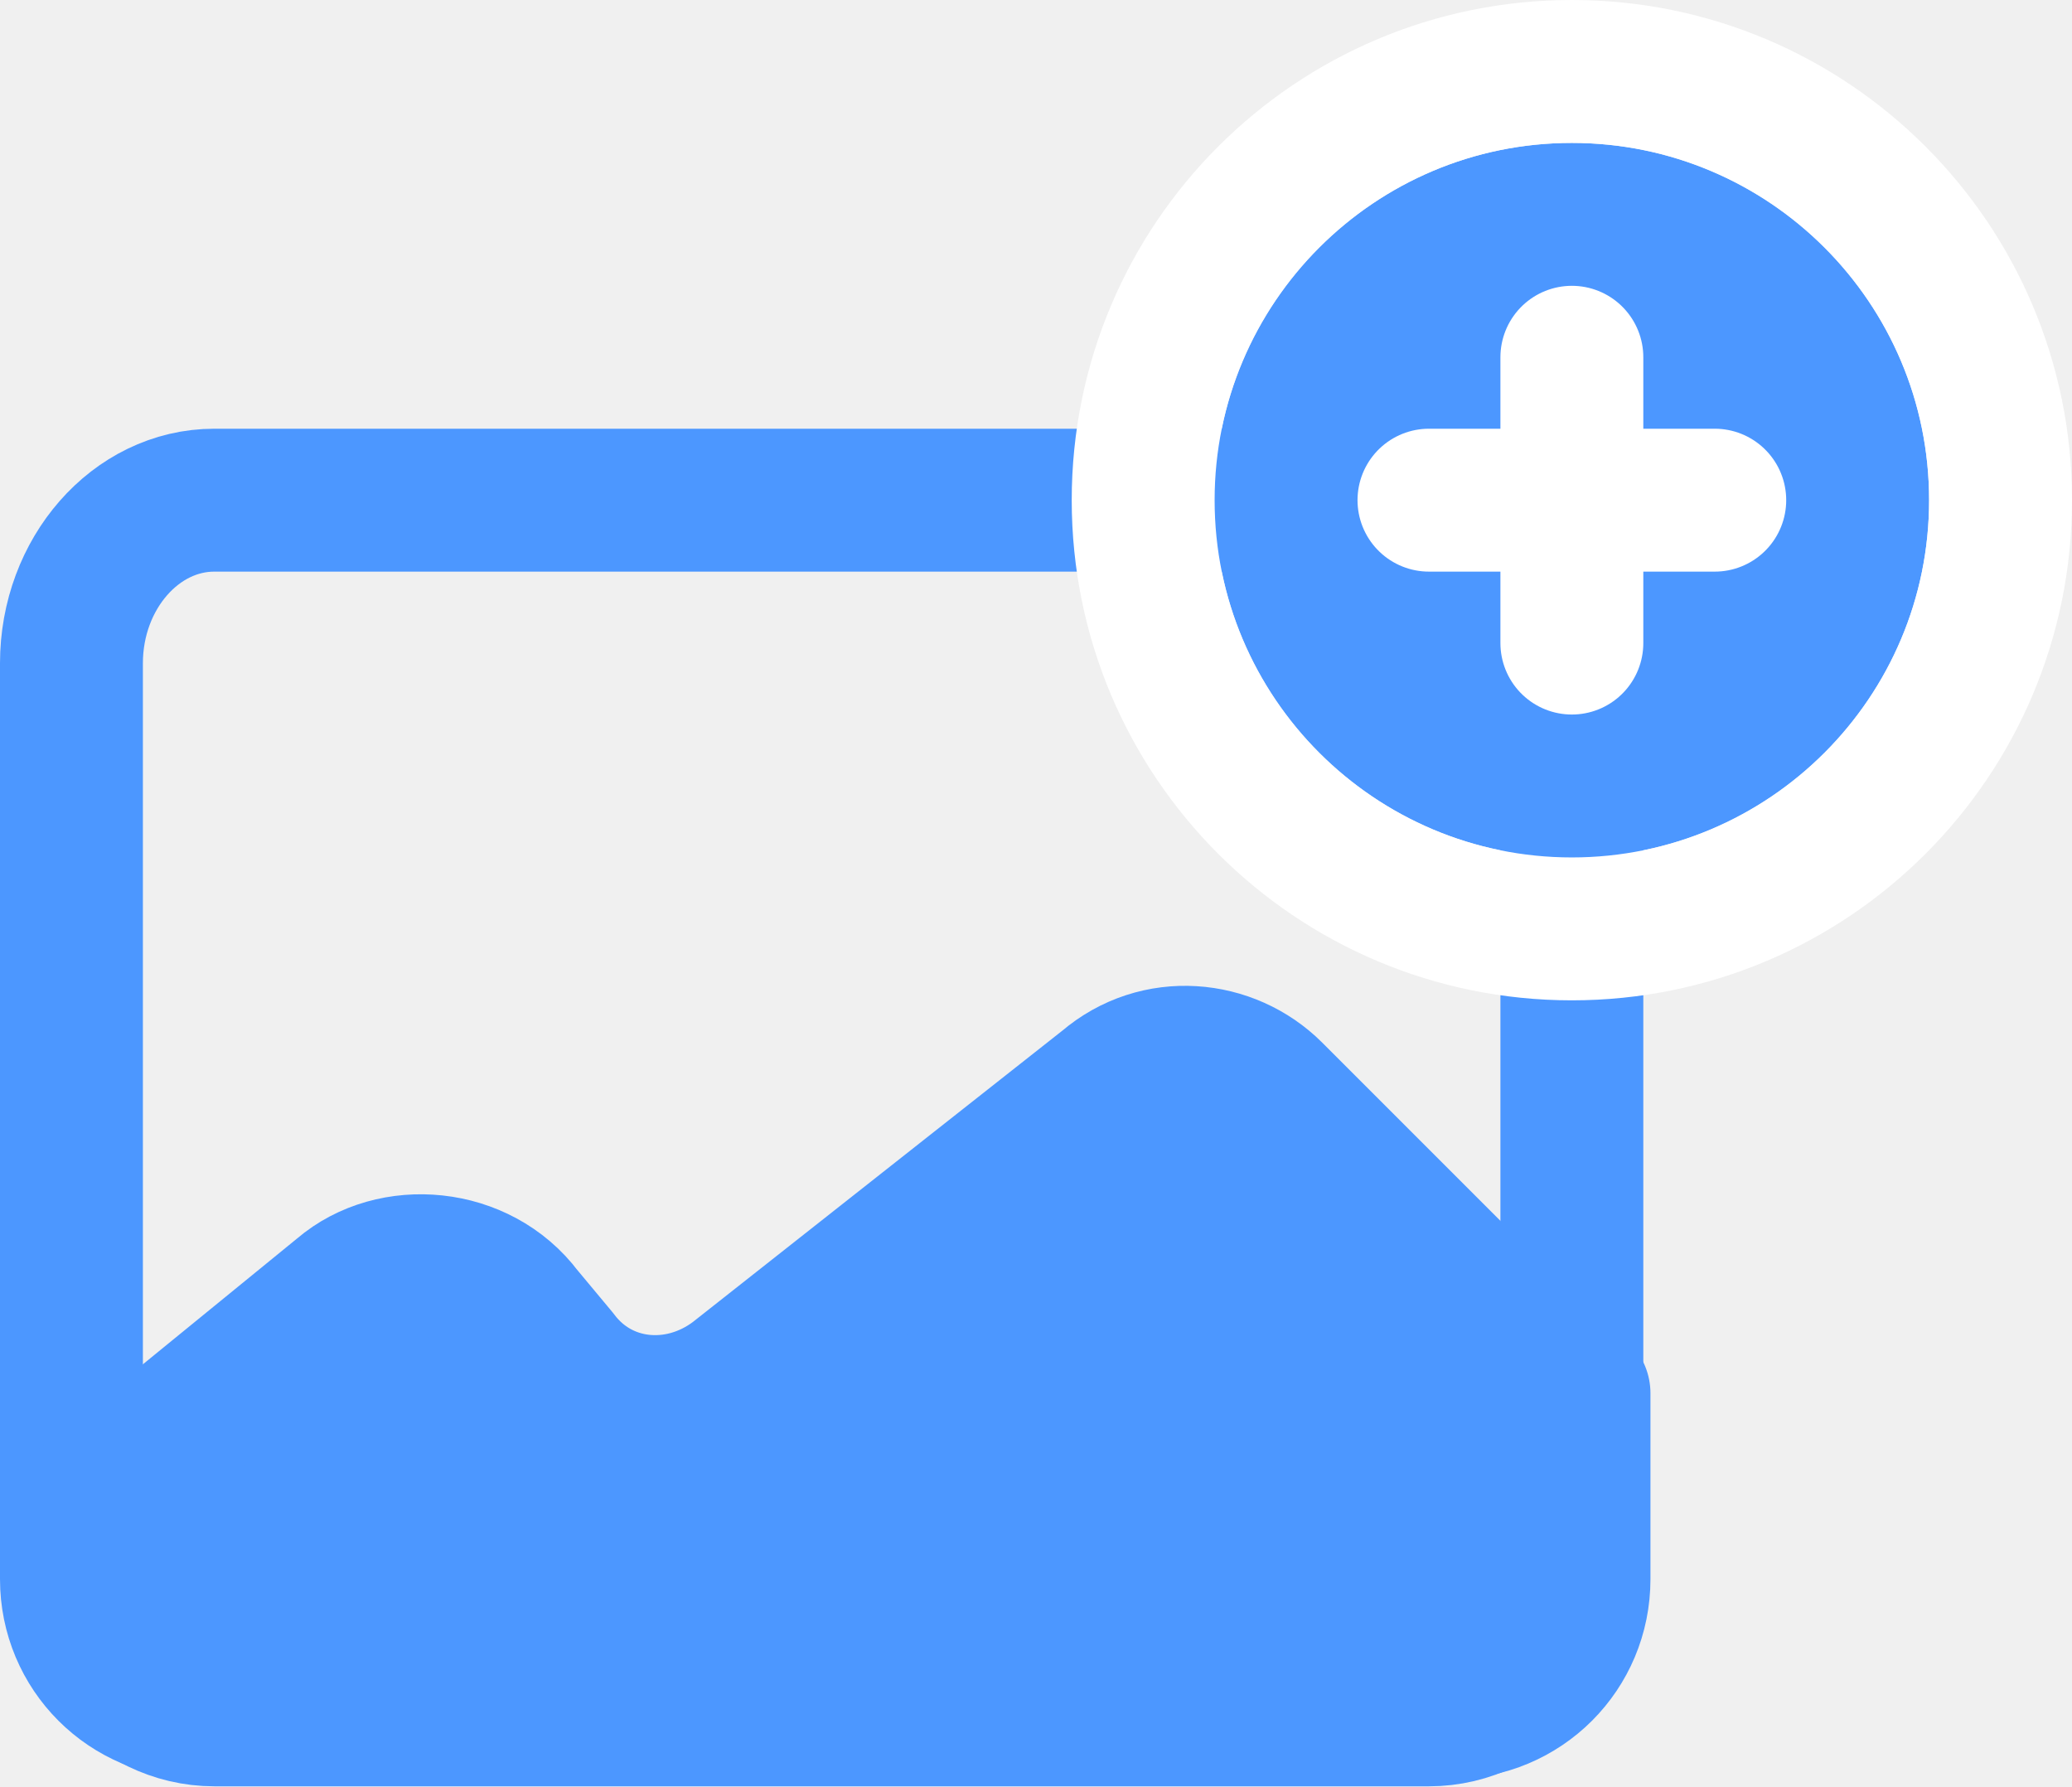
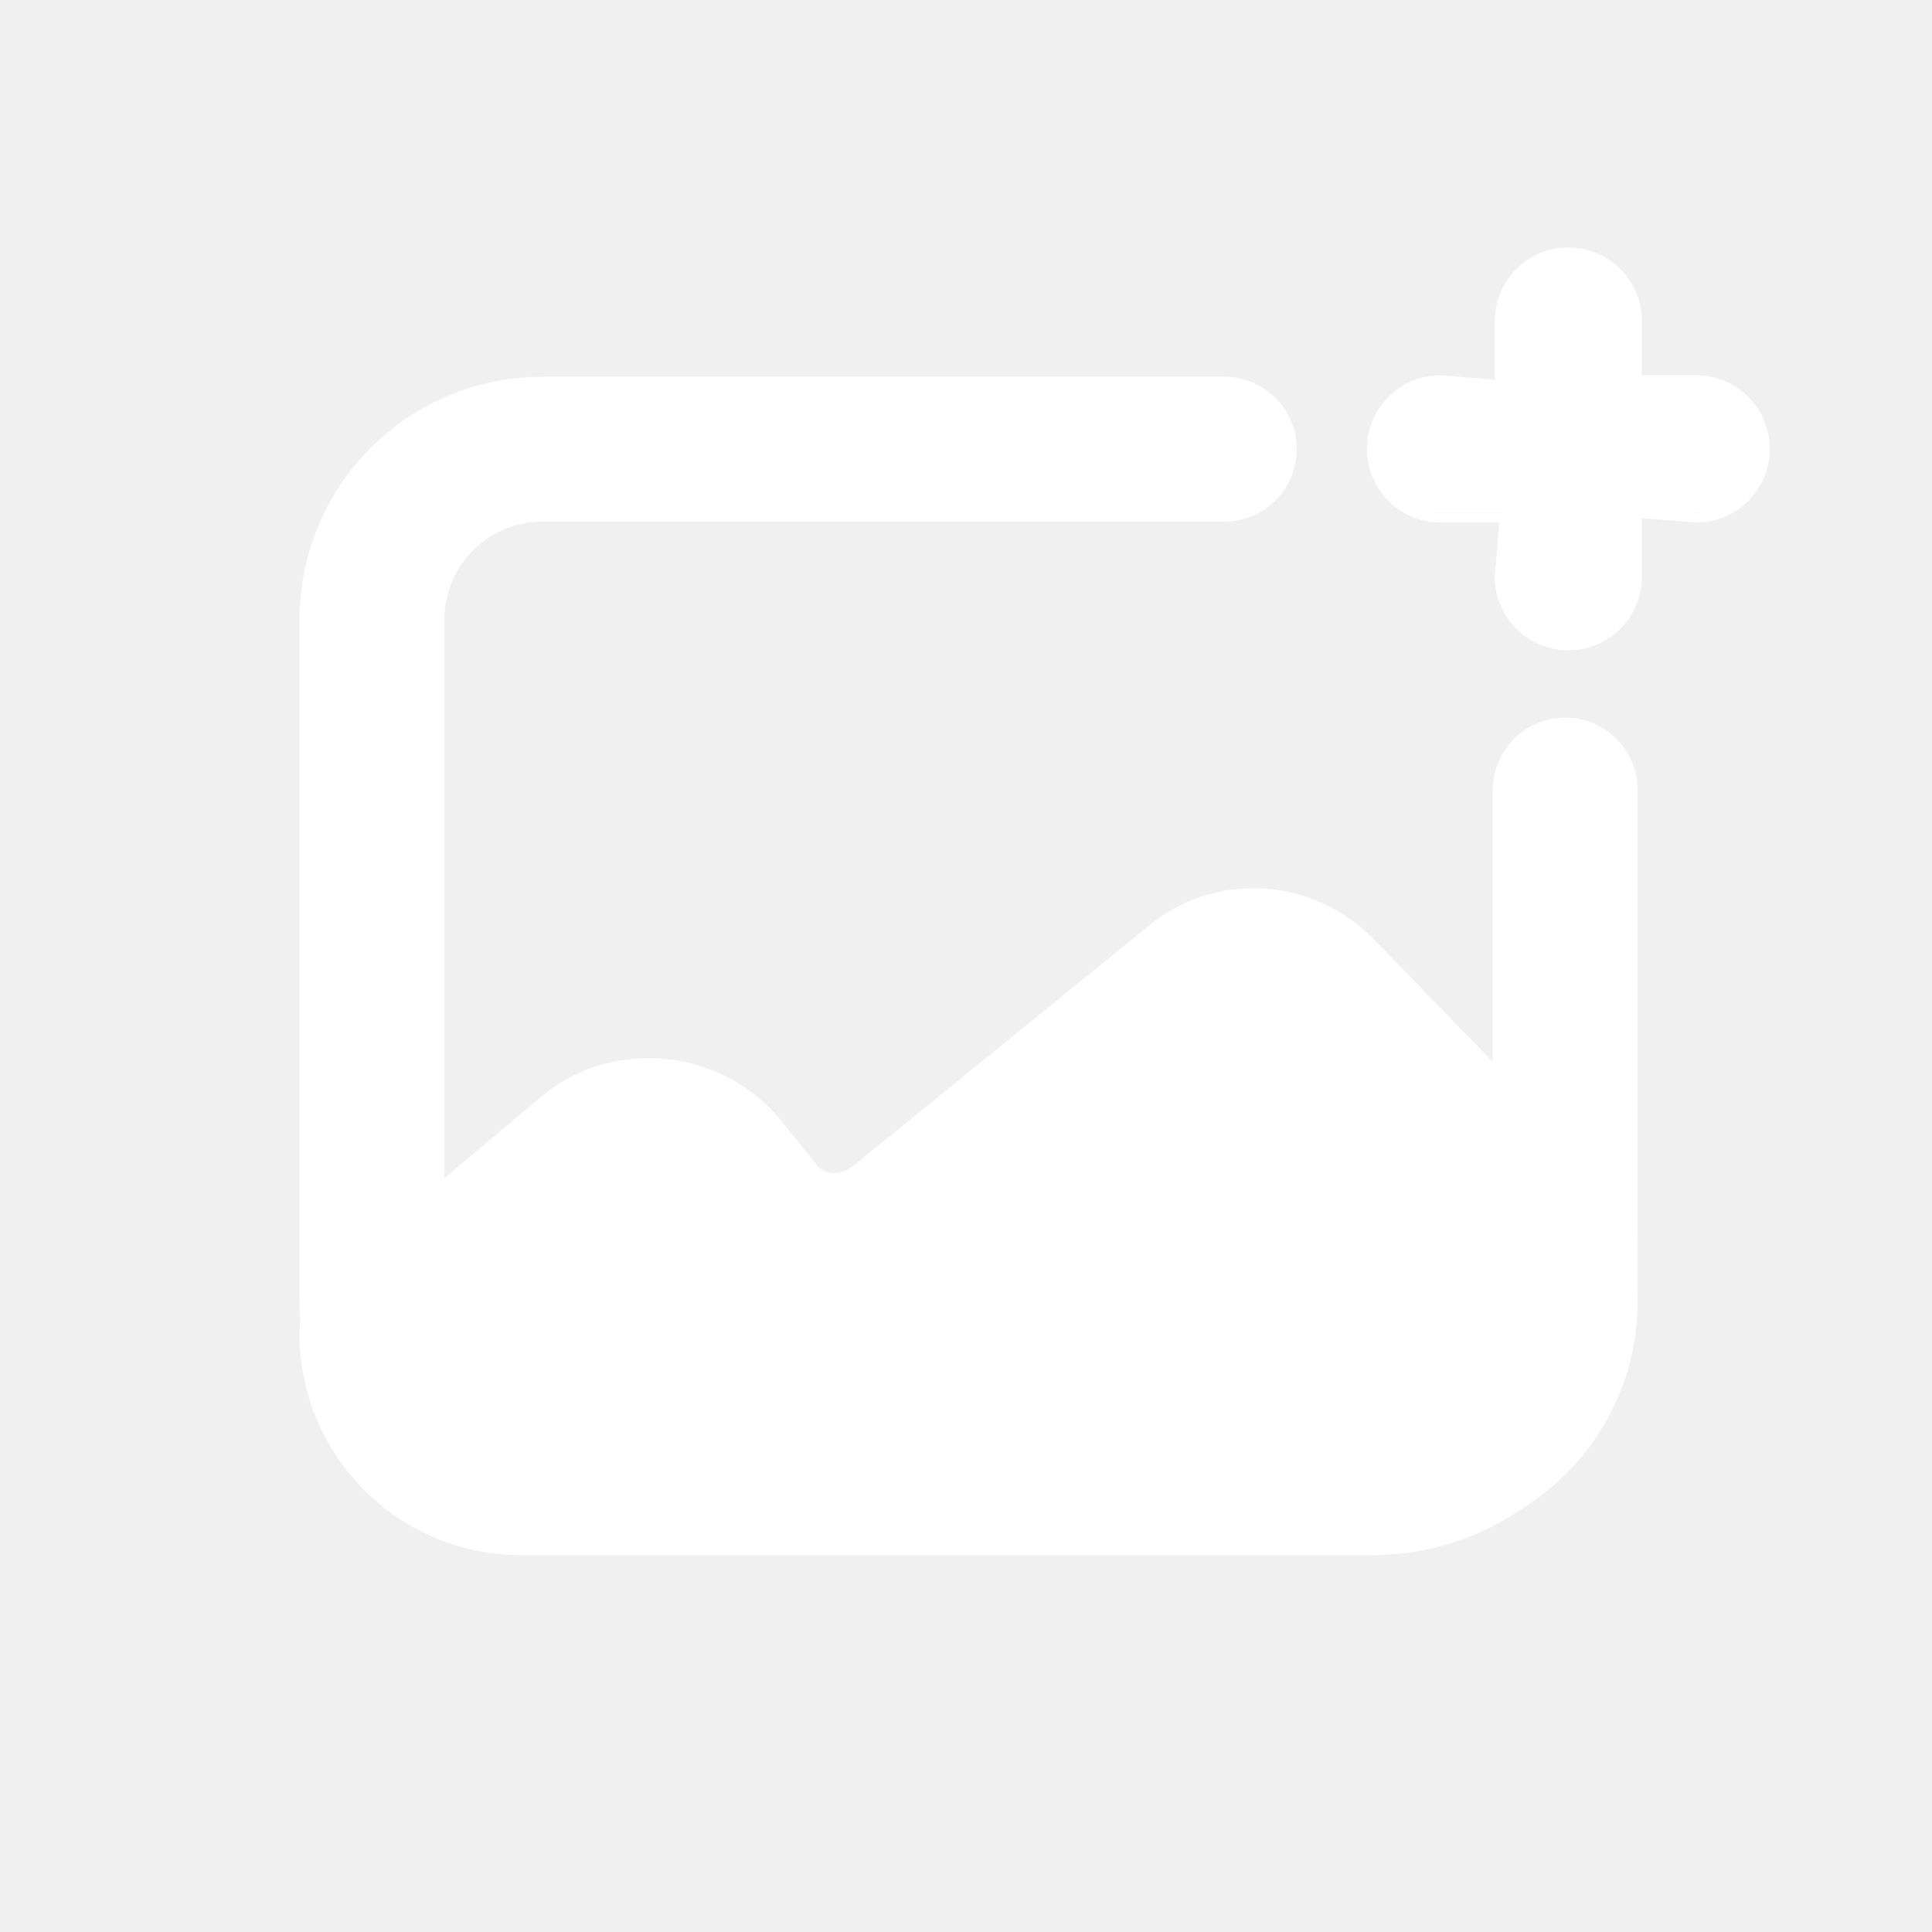
- <svg xmlns="http://www.w3.org/2000/svg" xmlns:xlink="http://www.w3.org/1999/xlink" width="29px" height="25px" viewBox="0 0 29 25" version="1.1">
+ <svg xmlns="http://www.w3.org/2000/svg" xmlns:xlink="http://www.w3.org/1999/xlink" width="20px" height="20px" viewBox="0 0 20 20" version="1.1">
  <defs>
-     <circle id="path-1" cx="21" cy="5" r="5" />
+     <path d="M16.897,3.985 L17.559,3.985 C17.924,3.985 18.221,4.282 18.221,4.647 C18.221,5.013 17.924,5.309 17.559,5.309 L16.897,5.309 L16.897,5.971 C16.897,6.336 16.601,6.632 16.235,6.632 C15.87,6.632 15.574,6.336 15.574,5.971 L15.574,5.309 L14.912,5.309 C14.546,5.309 14.25,5.013 14.25,4.647 C14.25,4.282 14.546,3.985 14.912,3.985 L15.574,3.985 L15.574,3.324 C15.574,2.958 15.87,2.662 16.235,2.662 C16.601,2.662 16.897,2.958 16.897,3.324 L16.897,3.985 Z" id="path-1" />
  </defs>
-   <g id="Page-1" stroke="none" stroke-width="1" fill="none" fill-rule="evenodd" stroke-linecap="round" stroke-linejoin="round">
-     <g id="Desktop---1280x720" transform="translate(-1224, -668)">
-       <g id="Stage-Area" transform="translate(1200, 460)">
-         <g id="Backdrop-Area" transform="translate(0, 43)">
-           <g id="backdrop-tile">
-             <g id="add-bg" transform="translate(10, 167)">
-               <g transform="translate(15, 0)">
-                 <path d="M19,22 L2,22 C0.9,22 0,20.973 0,19.718 L0,7.282 C0,6.027 0.9,5 2,5 L19,5 C20.1,5 21,6.027 21,7.282 L21,19.718 C21,20.973 20.1,22 19,22 Z" id="Shape" stroke="#4C97FF" stroke-width="2" />
-                 <path d="M21,17.5 L16.8,13.3 C16.2,12.7 15.2,12.6 14.5,13.2 L9.3,17.3 C8.5,17.9 7.4,17.8 6.8,17 L6.3,16.4 C5.7,15.6 4.5,15.5 3.8,16.1 L0,19.2 L0,20.1 C0,21.1 0.8,21.9 1.8,21.9 L19.3,21.9 C20.3,21.9 21.1,21.1 21.1,20.1 L21.1,17.5 L21,17.5 Z" id="Shape" stroke="#4C97FF" stroke-width="2" fill="#4C97FF" />
-                 <g id="Oval" fill-rule="nonzero">
-                   <use fill="#4C97FF" fill-rule="evenodd" xlink:href="#path-1" />
-                   <circle stroke="#FFFFFF" stroke-width="2" cx="21" cy="5" r="6" />
-                 </g>
-                 <path d="M21,3 L21,7" id="Shape" stroke="#FFFFFF" stroke-width="2" />
-                 <path d="M23,5 L19,5" id="Shape" stroke="#FFFFFF" stroke-width="2" />
-               </g>
-             </g>
-           </g>
-         </g>
+   <g id="Page-1" stroke="none" stroke-width="1" fill="none" fill-rule="evenodd">
+     <g id="backdrop-library">
+       <g id="backdrop-lib-icon" transform="translate(3.85, 4.65)" stroke="#FFFFFF" stroke-linecap="round" stroke-width="1.5">
+         <path d="M12.294,8.131 L9.836,5.598 C9.484,5.236 8.899,5.175 8.489,5.537 L5.445,8.01 C4.976,8.372 4.332,8.312 3.981,7.829 L3.688,7.467 C3.337,6.985 2.635,6.924 2.225,7.286 L0,9.156 L0,9.156 C4.82683843e-16,10.008 0.691,10.699 1.543,10.699 L10.353,10.699 C11.458,10.699 12.353,9.803 12.353,8.699 L12.353,8.131 L12.294,8.131 Z" id="Shape" fill="#FFFFFF" stroke-linejoin="round" />
+         <path d="M12.353,3.529 L12.353,8.824 C12.353,9.798 11.563,10.588 10.588,10.588 L1.765,10.588 C0.79,10.588 1.19356544e-16,9.798 0,8.824 L0,1.765 C-1.19356544e-16,0.79 0.79,4.61992691e-15 1.765,4.4408921e-15 L8.824,4.4408921e-15" id="Rectangle" />
+       </g>
+       <g id="Combined-Shape">
+         <use fill="#FFFFFF" fill-rule="evenodd" xlink:href="#path-1" />
+         <path stroke="#FFFFFF" stroke-width="0.1" d="M16.947,3.935 L17.559,3.935 C17.952,3.935 18.271,4.254 18.271,4.647 C18.271,5.04 17.952,5.359 17.559,5.359 L16.947,5.309 L16.947,5.971 C16.947,6.364 16.628,6.682 16.235,6.682 C15.842,6.682 15.524,6.364 15.524,5.971 L15.574,5.359 L14.912,5.359 C14.519,5.359 14.2,5.04 14.2,4.647 C14.2,4.254 14.519,3.935 14.912,3.935 L15.524,3.985 L15.524,3.324 C15.524,2.93 15.842,2.612 16.235,2.612 C16.628,2.612 16.947,2.93 16.947,3.324 L16.947,3.935 Z" />
      </g>
    </g>
  </g>
</svg>
